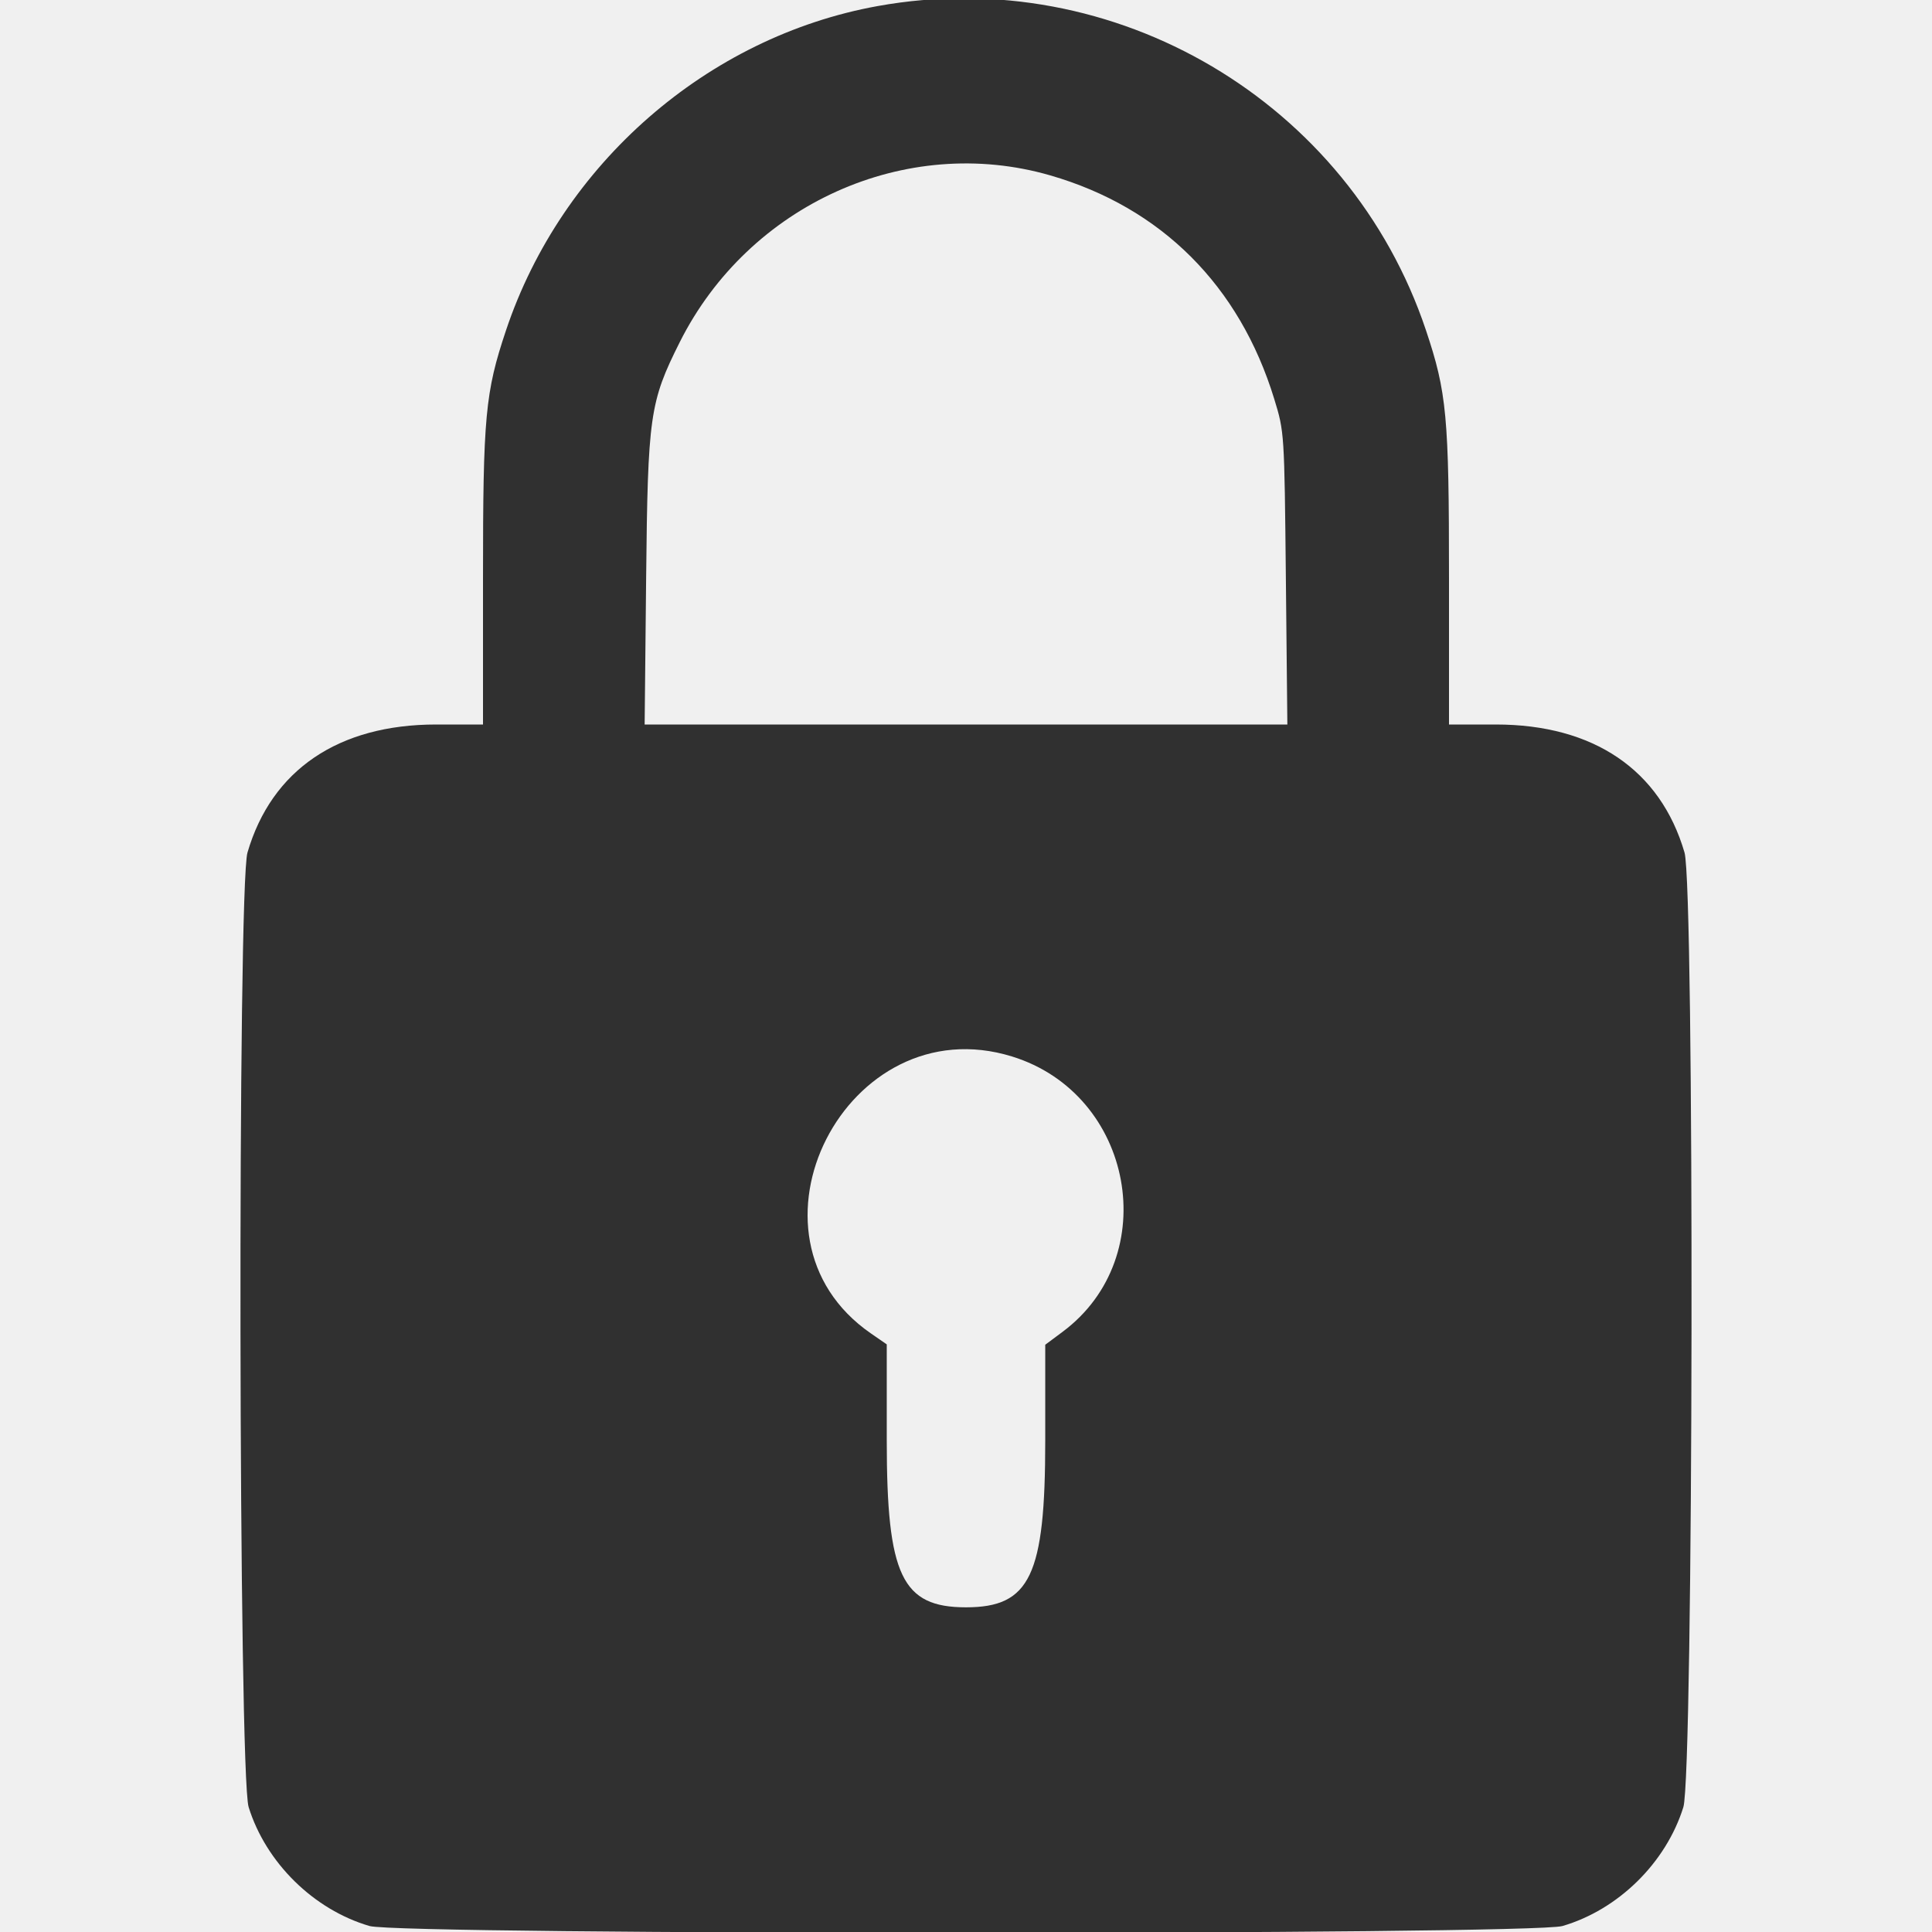
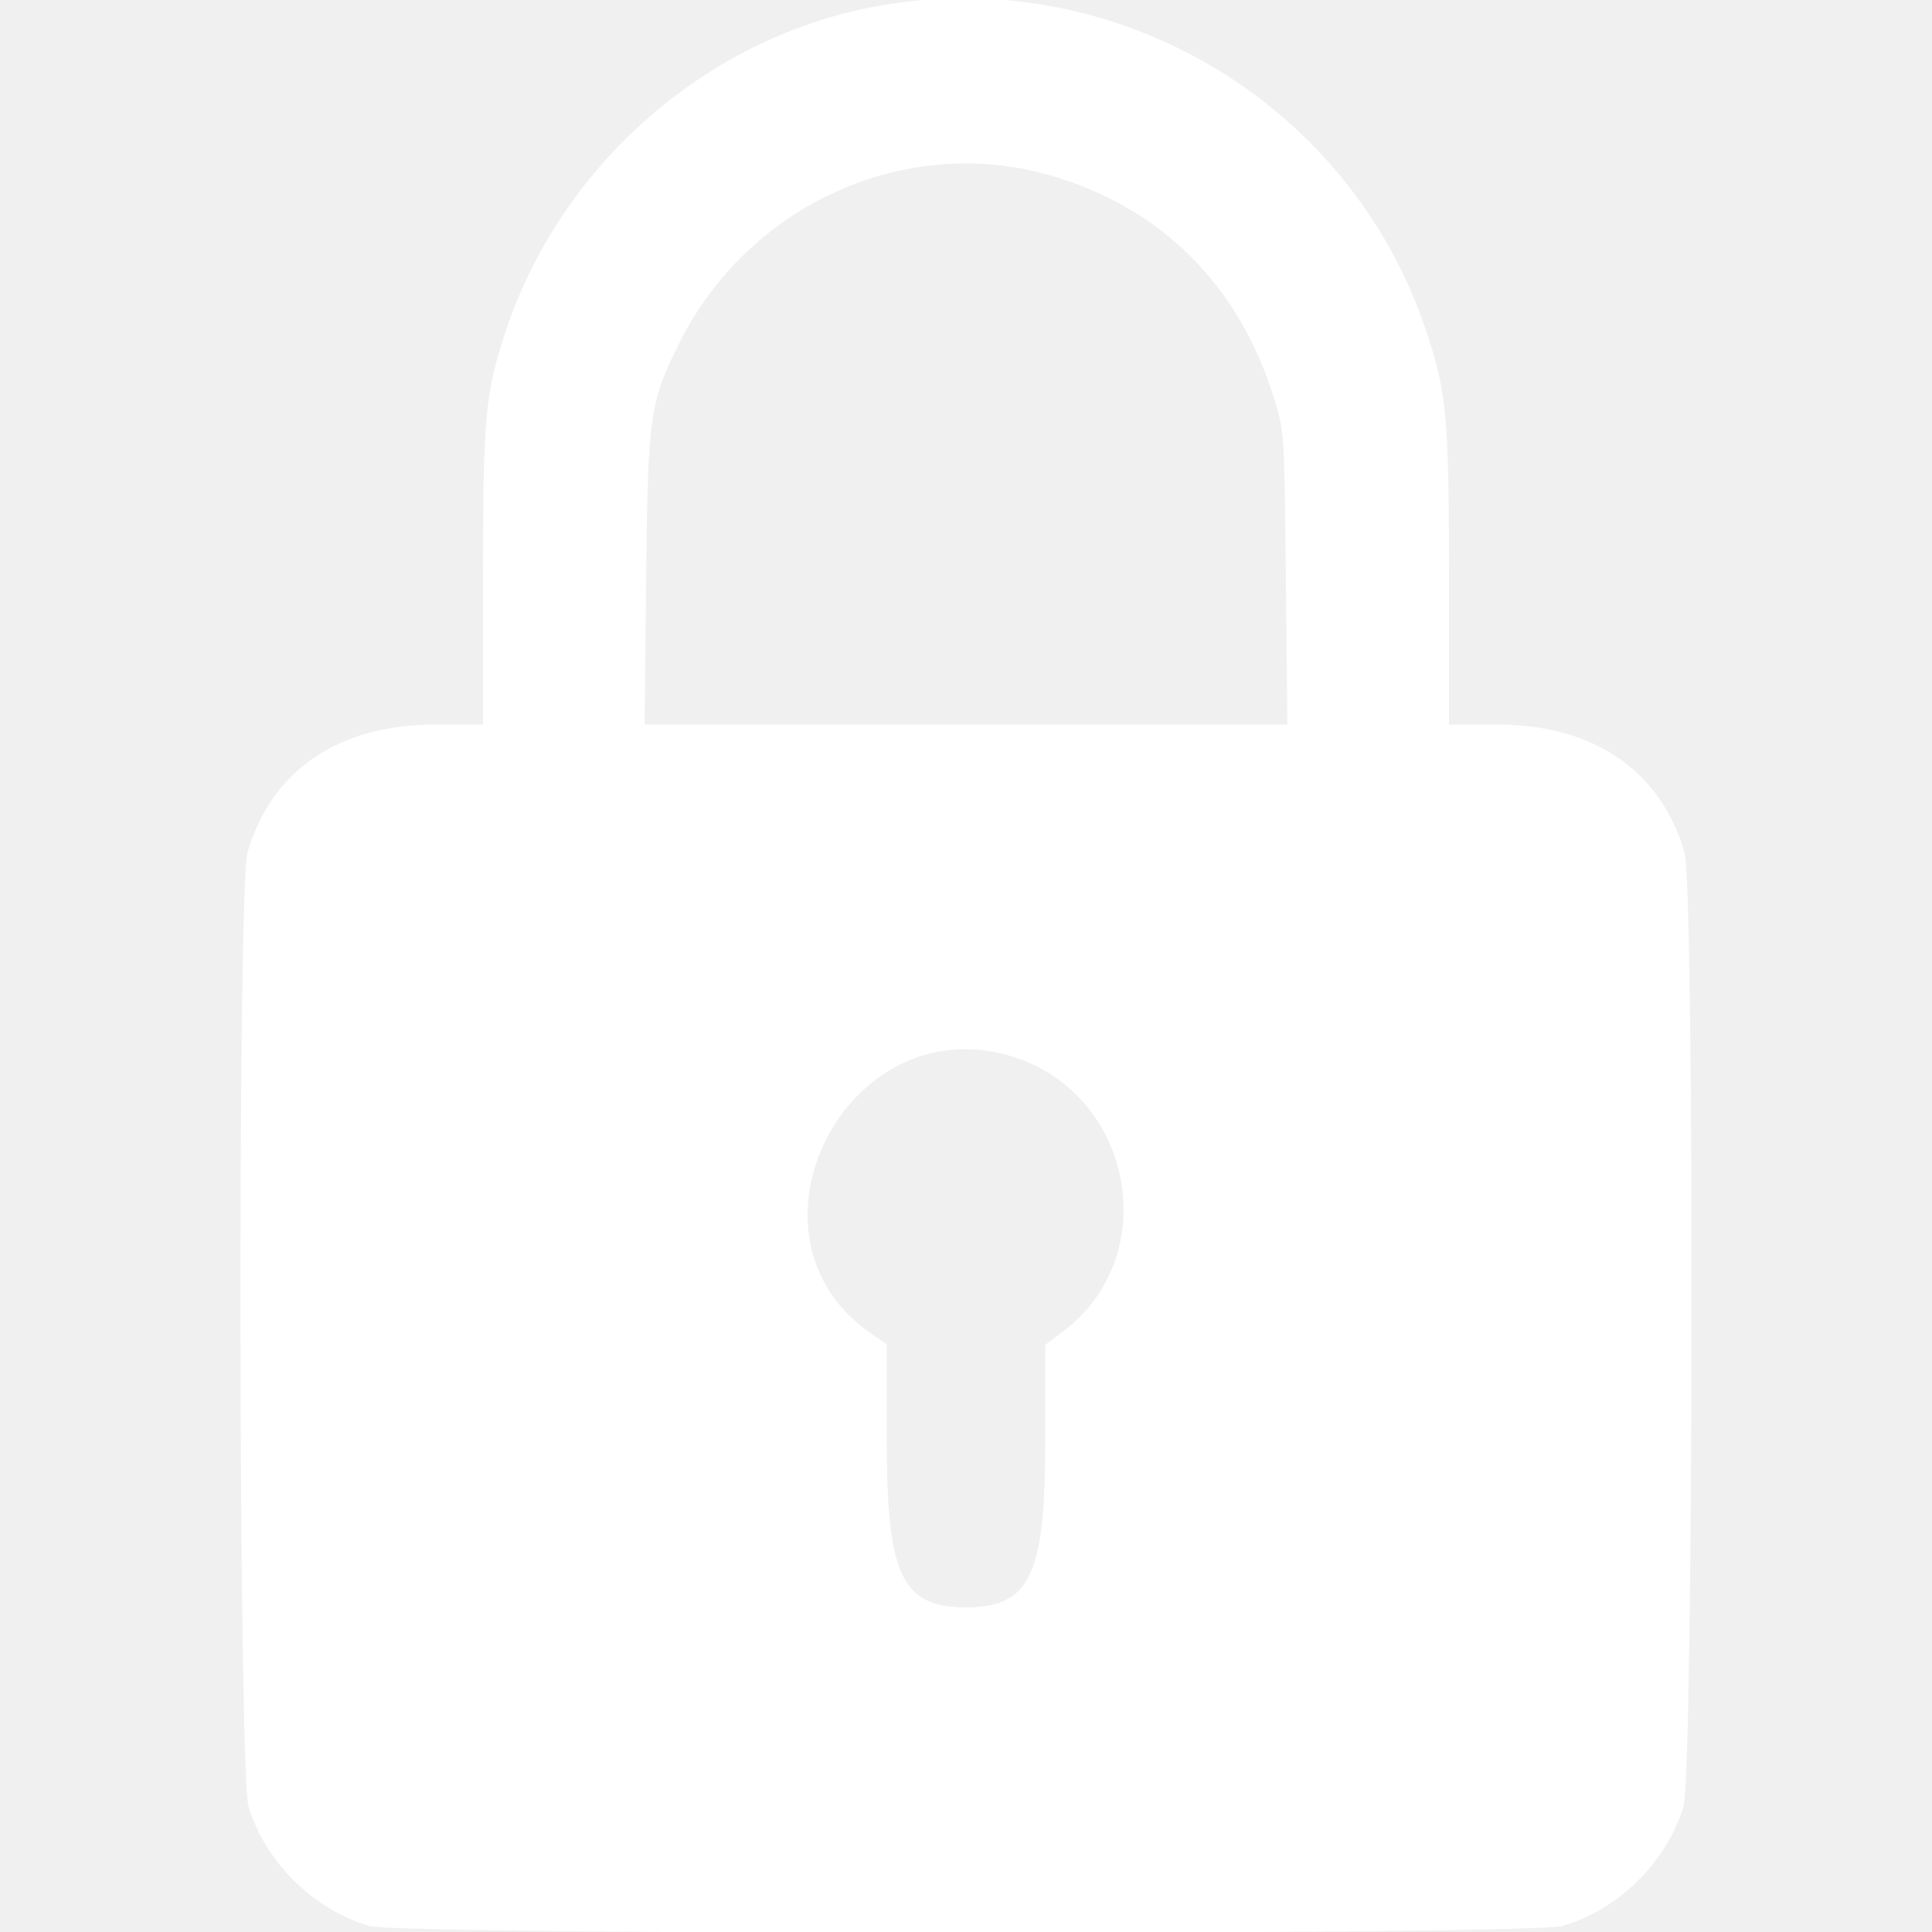
<svg xmlns="http://www.w3.org/2000/svg" id="svg" version="1.1" width="400" height="400" viewBox="0, 0, 400,400">
  <g id="svgg">
-     <path id="path0" d="M181.716 1.255 C 146.474 7.619,116.308 33.930,104.775 68.363 C 100.457 81.253,100.000 86.163,100.000 119.634 L 100.000 150.000 90.304 150.000 C 70.080 150.000,56.234 159.396,51.239 176.509 C 49.155 183.648,49.379 367.398,51.480 374.148 C 55.063 385.661,64.956 395.389,76.509 398.761 C 82.973 400.648,317.027 400.648,323.491 398.761 C 335.044 395.389,344.937 385.661,348.520 374.148 C 350.621 367.398,350.845 183.648,348.761 176.509 C 343.766 159.396,329.920 150.000,309.696 150.000 L 300.000 150.000 300.000 119.634 C 300.000 86.163,299.543 81.253,295.225 68.363 C 279.393 21.096,230.831 -7.614,181.716 1.255 M217.471 36.319 C 240.455 42.979,256.619 59.116,263.811 82.581 C 265.916 89.447,265.918 89.479,266.225 119.727 L 266.533 150.000 200.000 150.000 L 133.467 150.000 133.775 119.727 C 134.117 86.047,134.515 83.253,140.724 70.862 C 155.046 42.285,187.559 27.651,217.471 36.319 M209.525 218.732 C 234.731 226.518,240.916 260.150,220.008 275.731 L 216.406 278.415 216.406 298.297 C 216.406 326.197,213.275 332.778,200.000 332.778 C 186.720 332.778,183.594 326.201,183.594 298.258 L 183.594 278.338 180.329 276.083 C 150.997 255.826,175.267 208.151,209.525 218.732 " stroke="none" fill="#303030" fill-rule="evenodd" />
+     <path id="path0" d="M181.716 1.255 C 146.474 7.619,116.308 33.930,104.775 68.363 C 100.457 81.253,100.000 86.163,100.000 119.634 L 100.000 150.000 90.304 150.000 C 70.080 150.000,56.234 159.396,51.239 176.509 C 49.155 183.648,49.379 367.398,51.480 374.148 C 55.063 385.661,64.956 395.389,76.509 398.761 C 82.973 400.648,317.027 400.648,323.491 398.761 C 335.044 395.389,344.937 385.661,348.520 374.148 C 350.621 367.398,350.845 183.648,348.761 176.509 C 343.766 159.396,329.920 150.000,309.696 150.000 L 300.000 150.000 300.000 119.634 C 300.000 86.163,299.543 81.253,295.225 68.363 C 279.393 21.096,230.831 -7.614,181.716 1.255 M217.471 36.319 C 240.455 42.979,256.619 59.116,263.811 82.581 C 265.916 89.447,265.918 89.479,266.225 119.727 L 266.533 150.000 200.000 150.000 L 133.467 150.000 133.775 119.727 C 134.117 86.047,134.515 83.253,140.724 70.862 C 155.046 42.285,187.559 27.651,217.471 36.319 M209.525 218.732 C 234.731 226.518,240.916 260.150,220.008 275.731 L 216.406 278.415 216.406 298.297 C 216.406 326.197,213.275 332.778,200.000 332.778 C 186.720 332.778,183.594 326.201,183.594 298.258 L 183.594 278.338 180.329 276.083 C 150.997 255.826,175.267 208.151,209.525 218.732 " stroke="none" fill="#ffffff" fill-rule="evenodd" />
  </g>
</svg>
